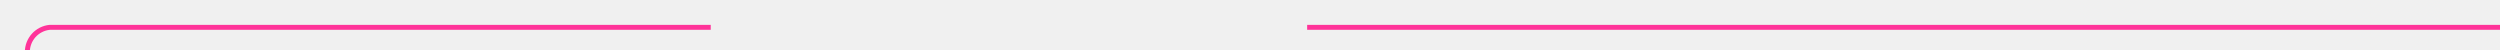
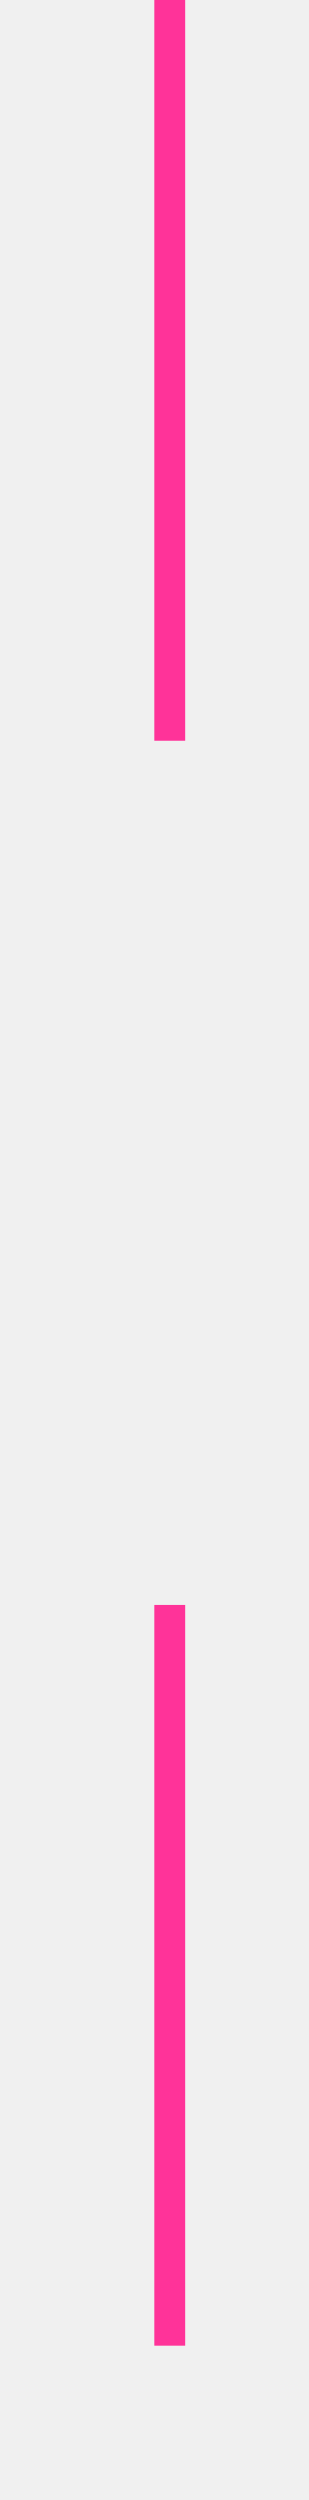
- <svg xmlns="http://www.w3.org/2000/svg" version="1.1" width="503px" height="10px" preserveAspectRatio="xMinYMid meet" viewBox="1883 3740  503 8">
-   <defs>
-     <mask fill="white" id="clip619">
-       <path d="M 2026 3713  L 2146 3713  L 2146 3775  L 2026 3775  Z M 1885 3713  L 2386 3713  L 2386 3845  L 1885 3845  Z " fill-rule="evenodd" />
-     </mask>
-   </defs>
-   <path d="M 2386 3744.5  L 1893 3744.5  A 5 5 0 0 0 1888.5 3749.5 L 1888.5 3845  " stroke-width="1" stroke="#ff3399" fill="none" mask="url(#clip619)" />
+ <svg xmlns="http://www.w3.org/2000/svg" version="1.1" width="10px" height="81px" preserveAspectRatio="xMidYMin meet" viewBox="1890 2098  8 81">
+   <path d="M 1894.5 2122  L 1894.5 2098  M 1894.5 2150  L 1894.5 2174  " stroke-width="1" stroke="#ff3399" fill="none" />
</svg>
